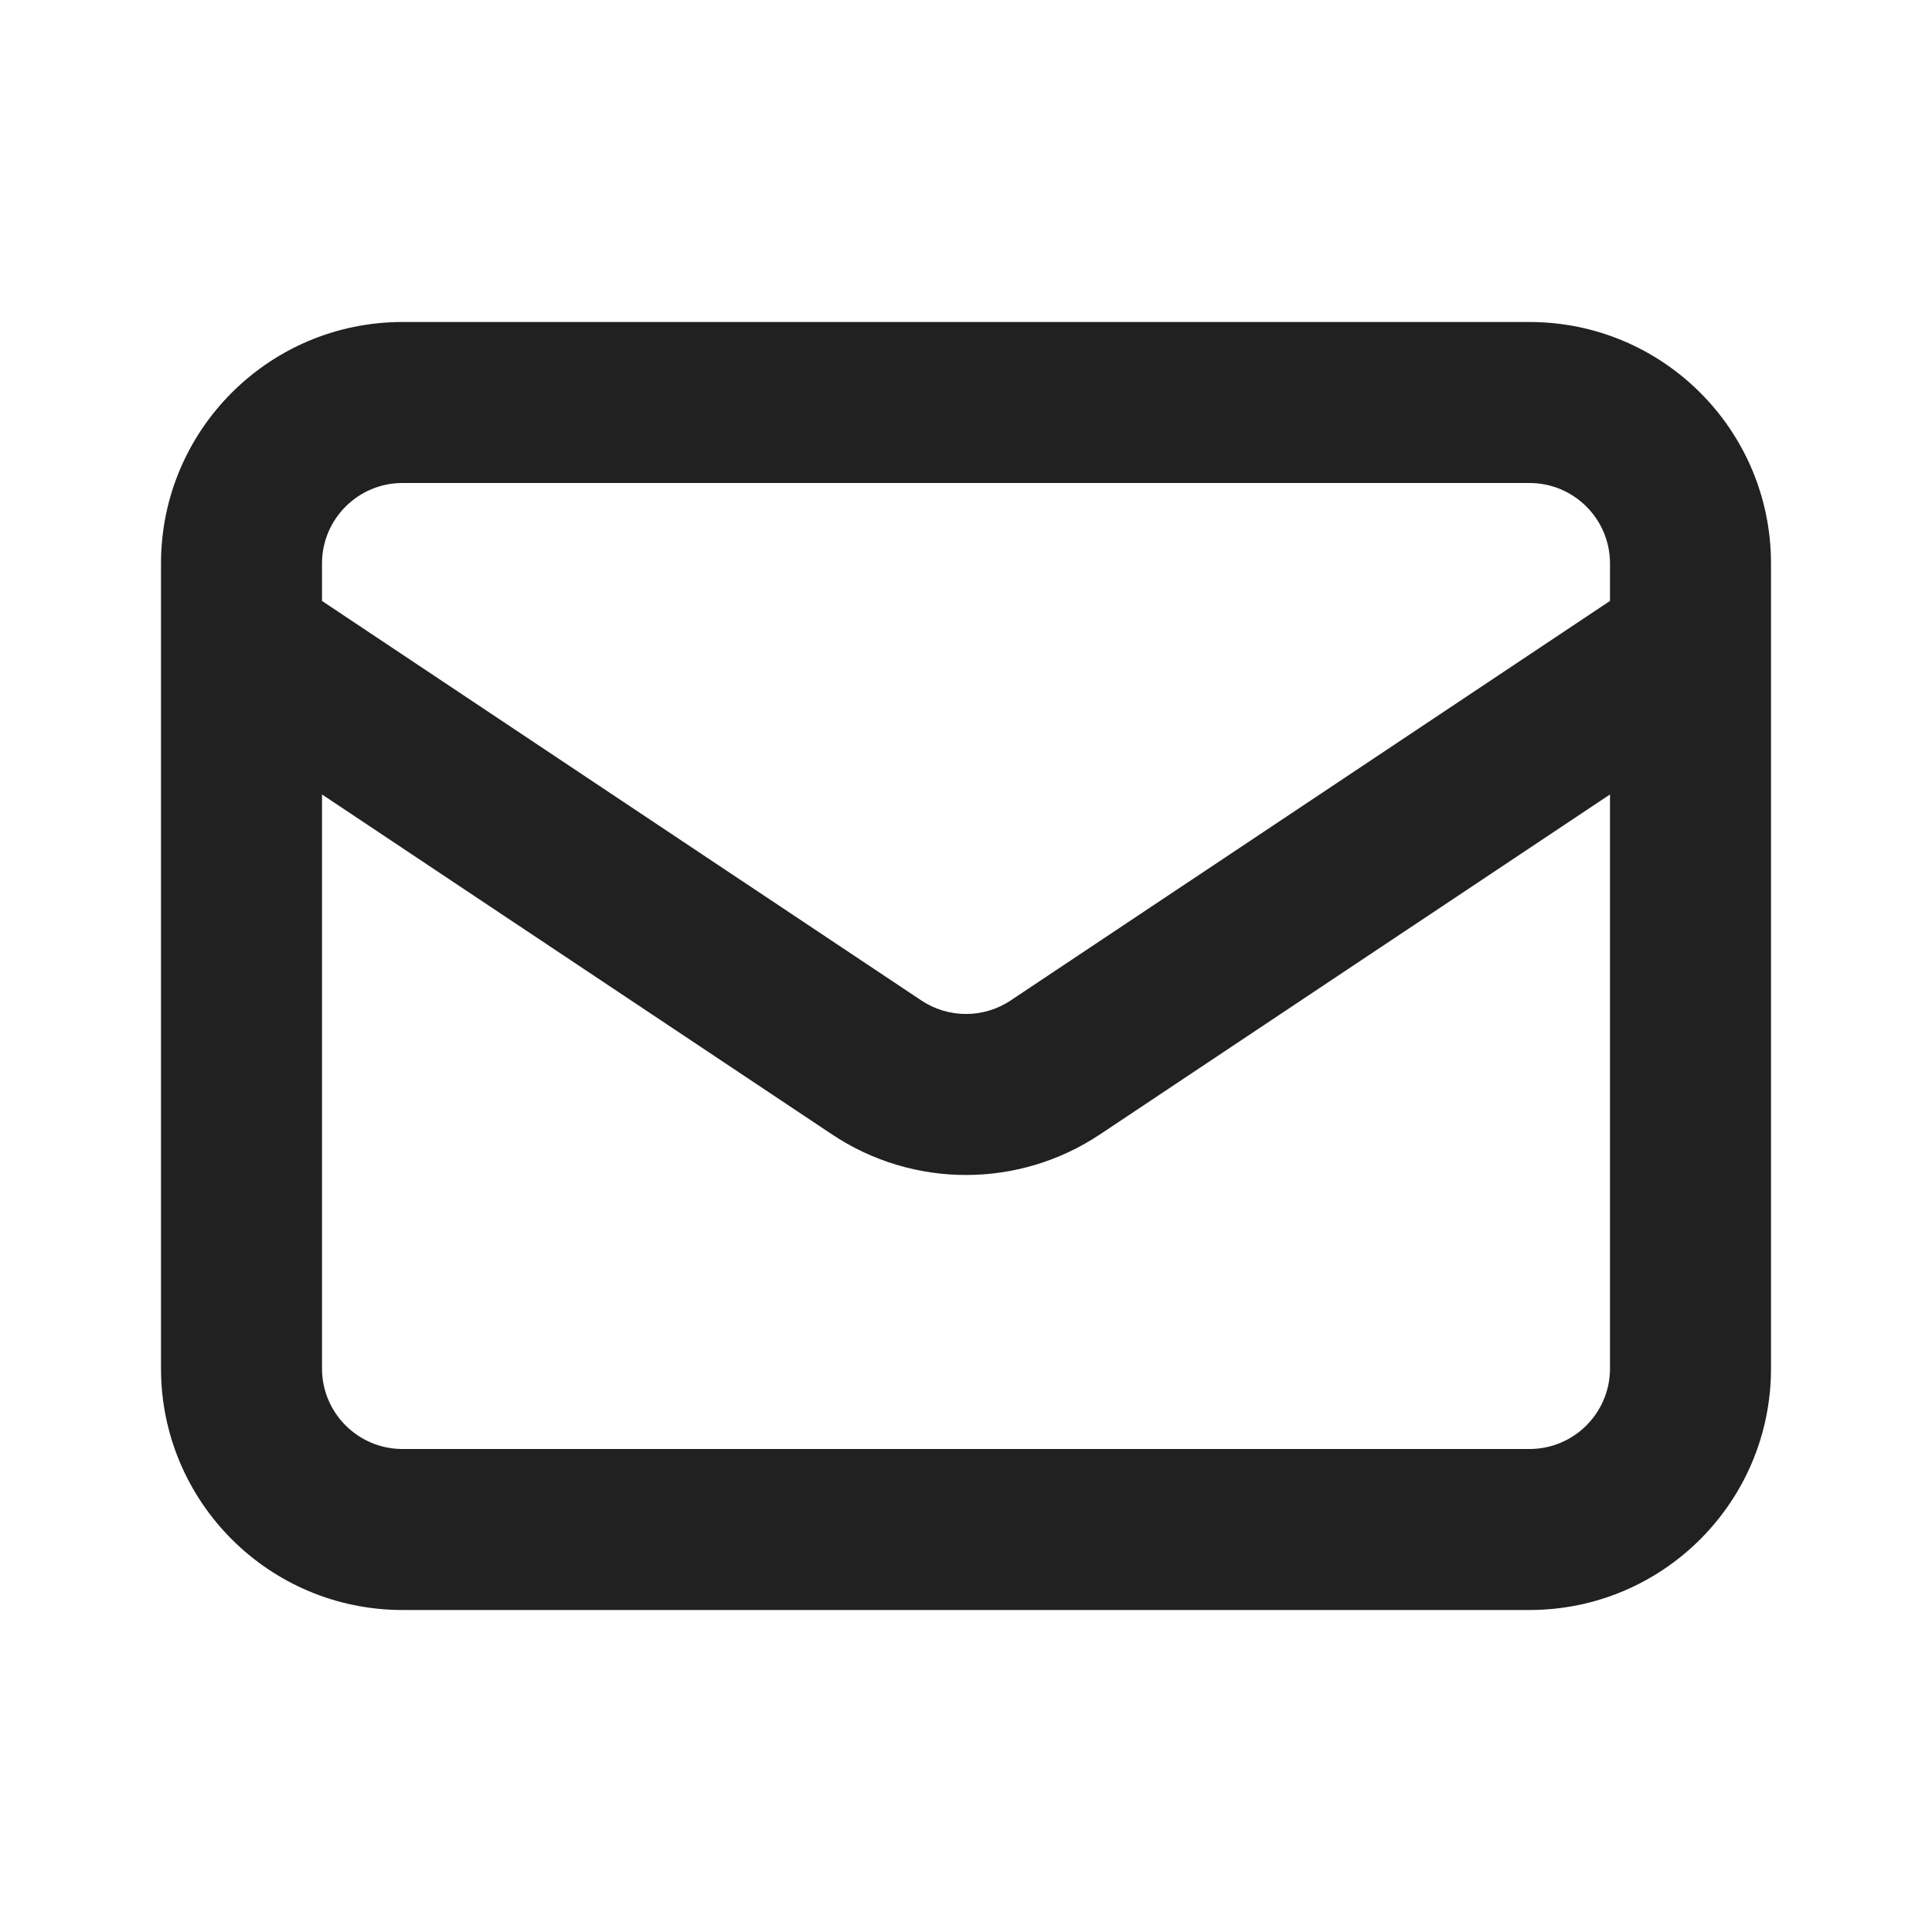
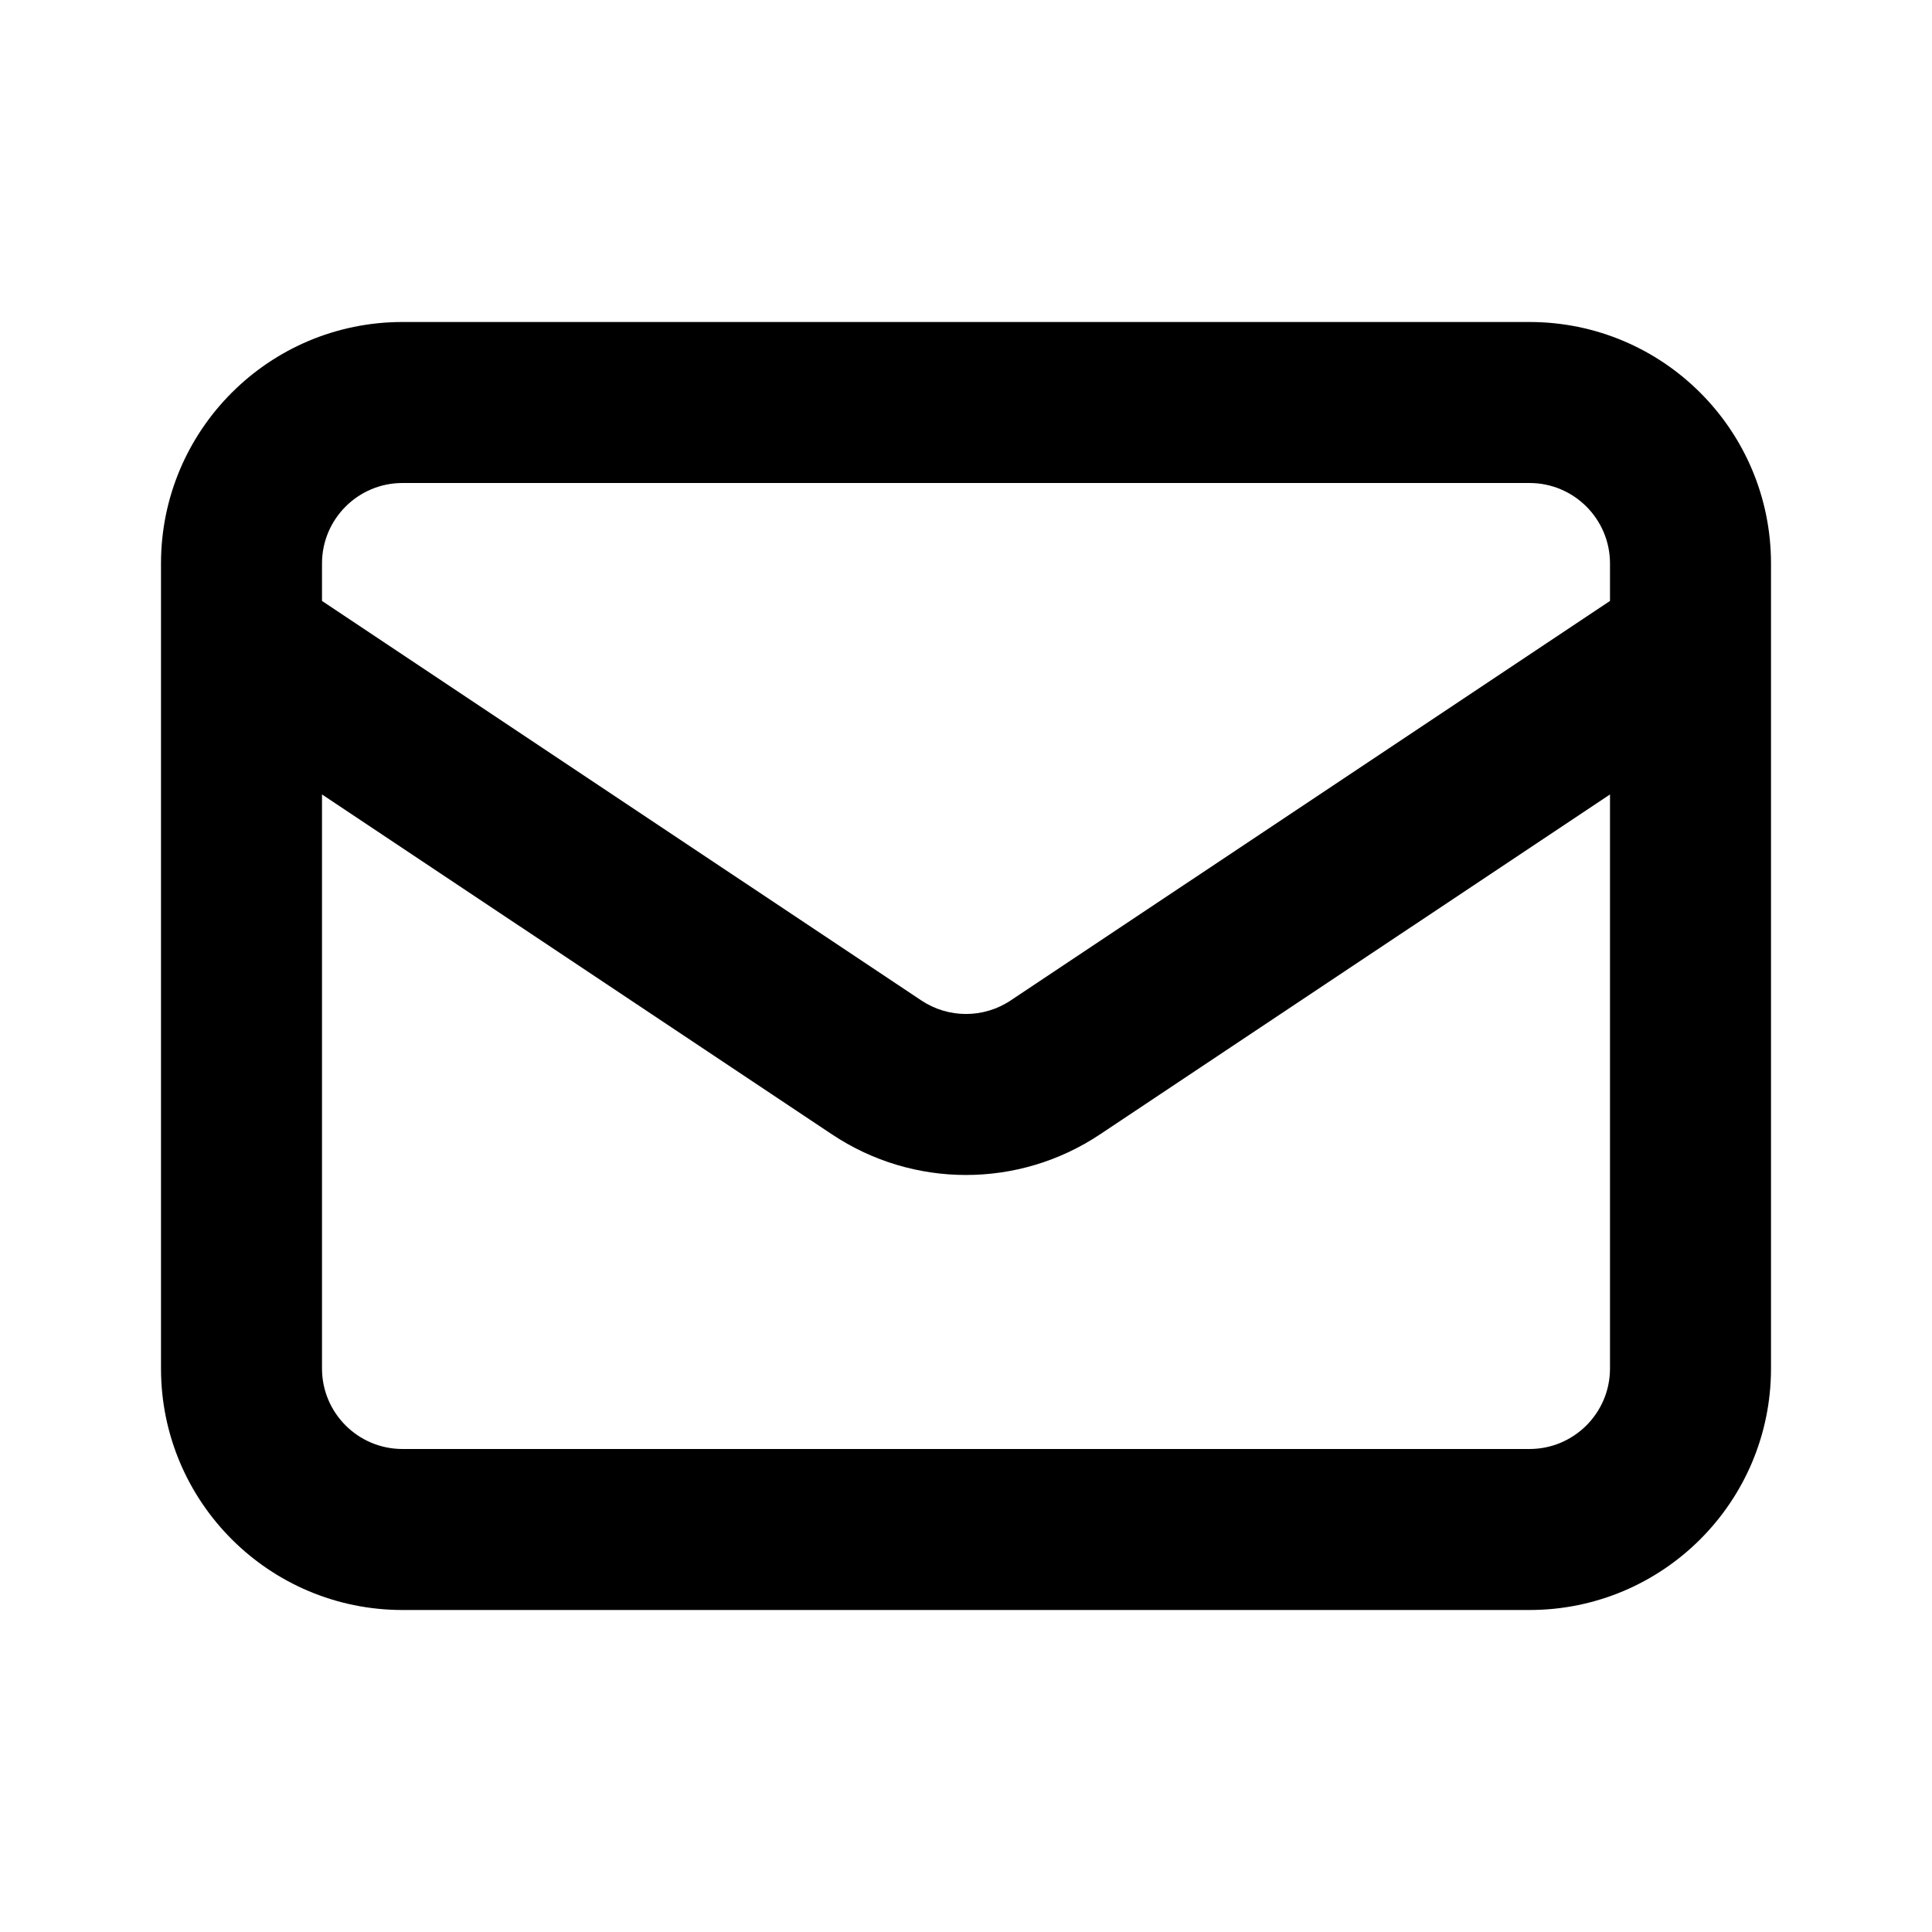
- <svg xmlns="http://www.w3.org/2000/svg" width="24" height="24" viewBox="0 0 24 24" fill="none">
-   <path fill-rule="evenodd" clip-rule="evenodd" d="M2 7C2 5.343 3.343 4 5 4H19C20.657 4 22 5.343 22 7V7.984C22 7.994 22 8.004 22 8.014V17C22 18.657 20.657 20 19 20H5C3.343 20 2 18.657 2 17V8.014C2 8.004 2 7.994 2 7.984V7ZM4 9.869V17C4 17.552 4.448 18 5 18H19C19.552 18 20 17.552 20 17V9.869L13.664 14.092C12.656 14.764 11.344 14.764 10.336 14.092L4 9.869ZM20 7.465L12.555 12.428C12.219 12.652 11.781 12.652 11.445 12.428L4 7.465V7C4 6.448 4.448 6 5 6H19C19.552 6 20 6.448 20 7V7.465Z" fill="#212121" />
+ <svg xmlns="http://www.w3.org/2000/svg" viewBox="0 0 24 24" fill="none">
+   <path fill-rule="evenodd" clip-rule="evenodd" d="M2 7C2 5.343 3.343 4 5 4H19C20.657 4 22 5.343 22 7V7.984C22 7.994 22 8.004 22 8.014V17C22 18.657 20.657 20 19 20H5C3.343 20 2 18.657 2 17V8.014C2 8.004 2 7.994 2 7.984V7ZM4 9.869V17C4 17.552 4.448 18 5 18H19C19.552 18 20 17.552 20 17V9.869L13.664 14.092C12.656 14.764 11.344 14.764 10.336 14.092L4 9.869ZM20 7.465L12.555 12.428C12.219 12.652 11.781 12.652 11.445 12.428L4 7.465V7C4 6.448 4.448 6 5 6H19C19.552 6 20 6.448 20 7V7.465Z" fill="currentColor" />
</svg>
